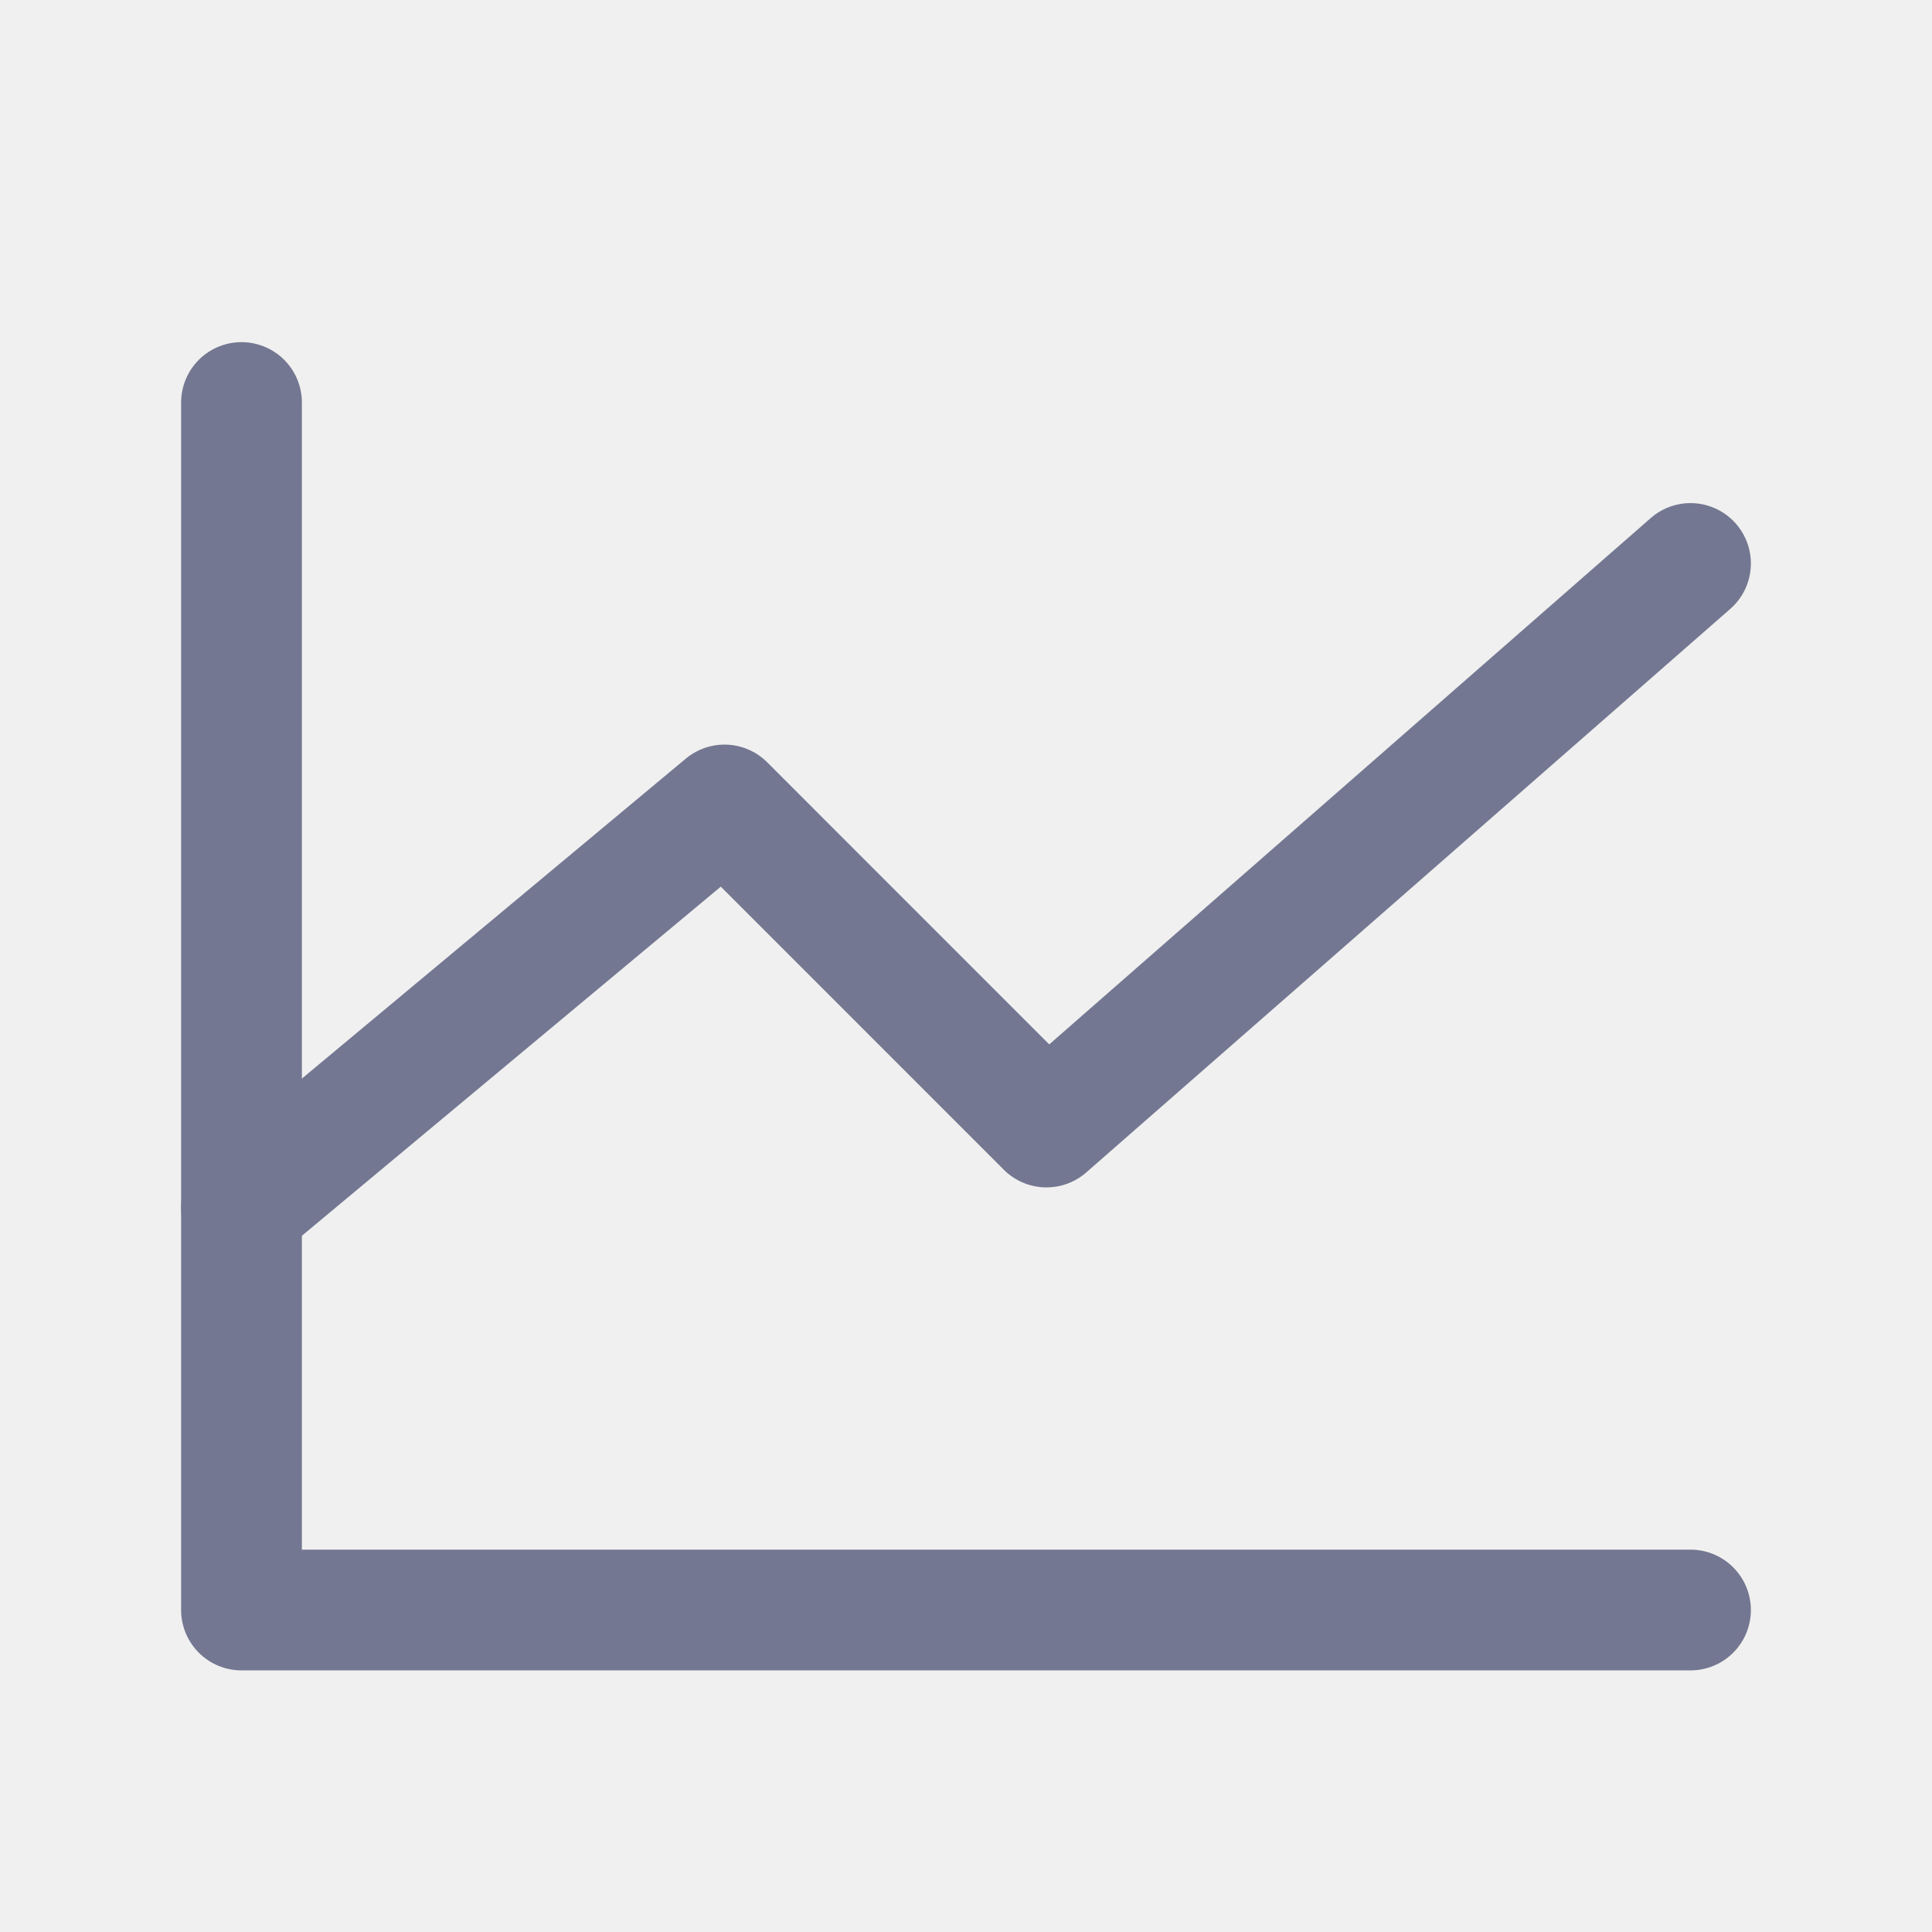
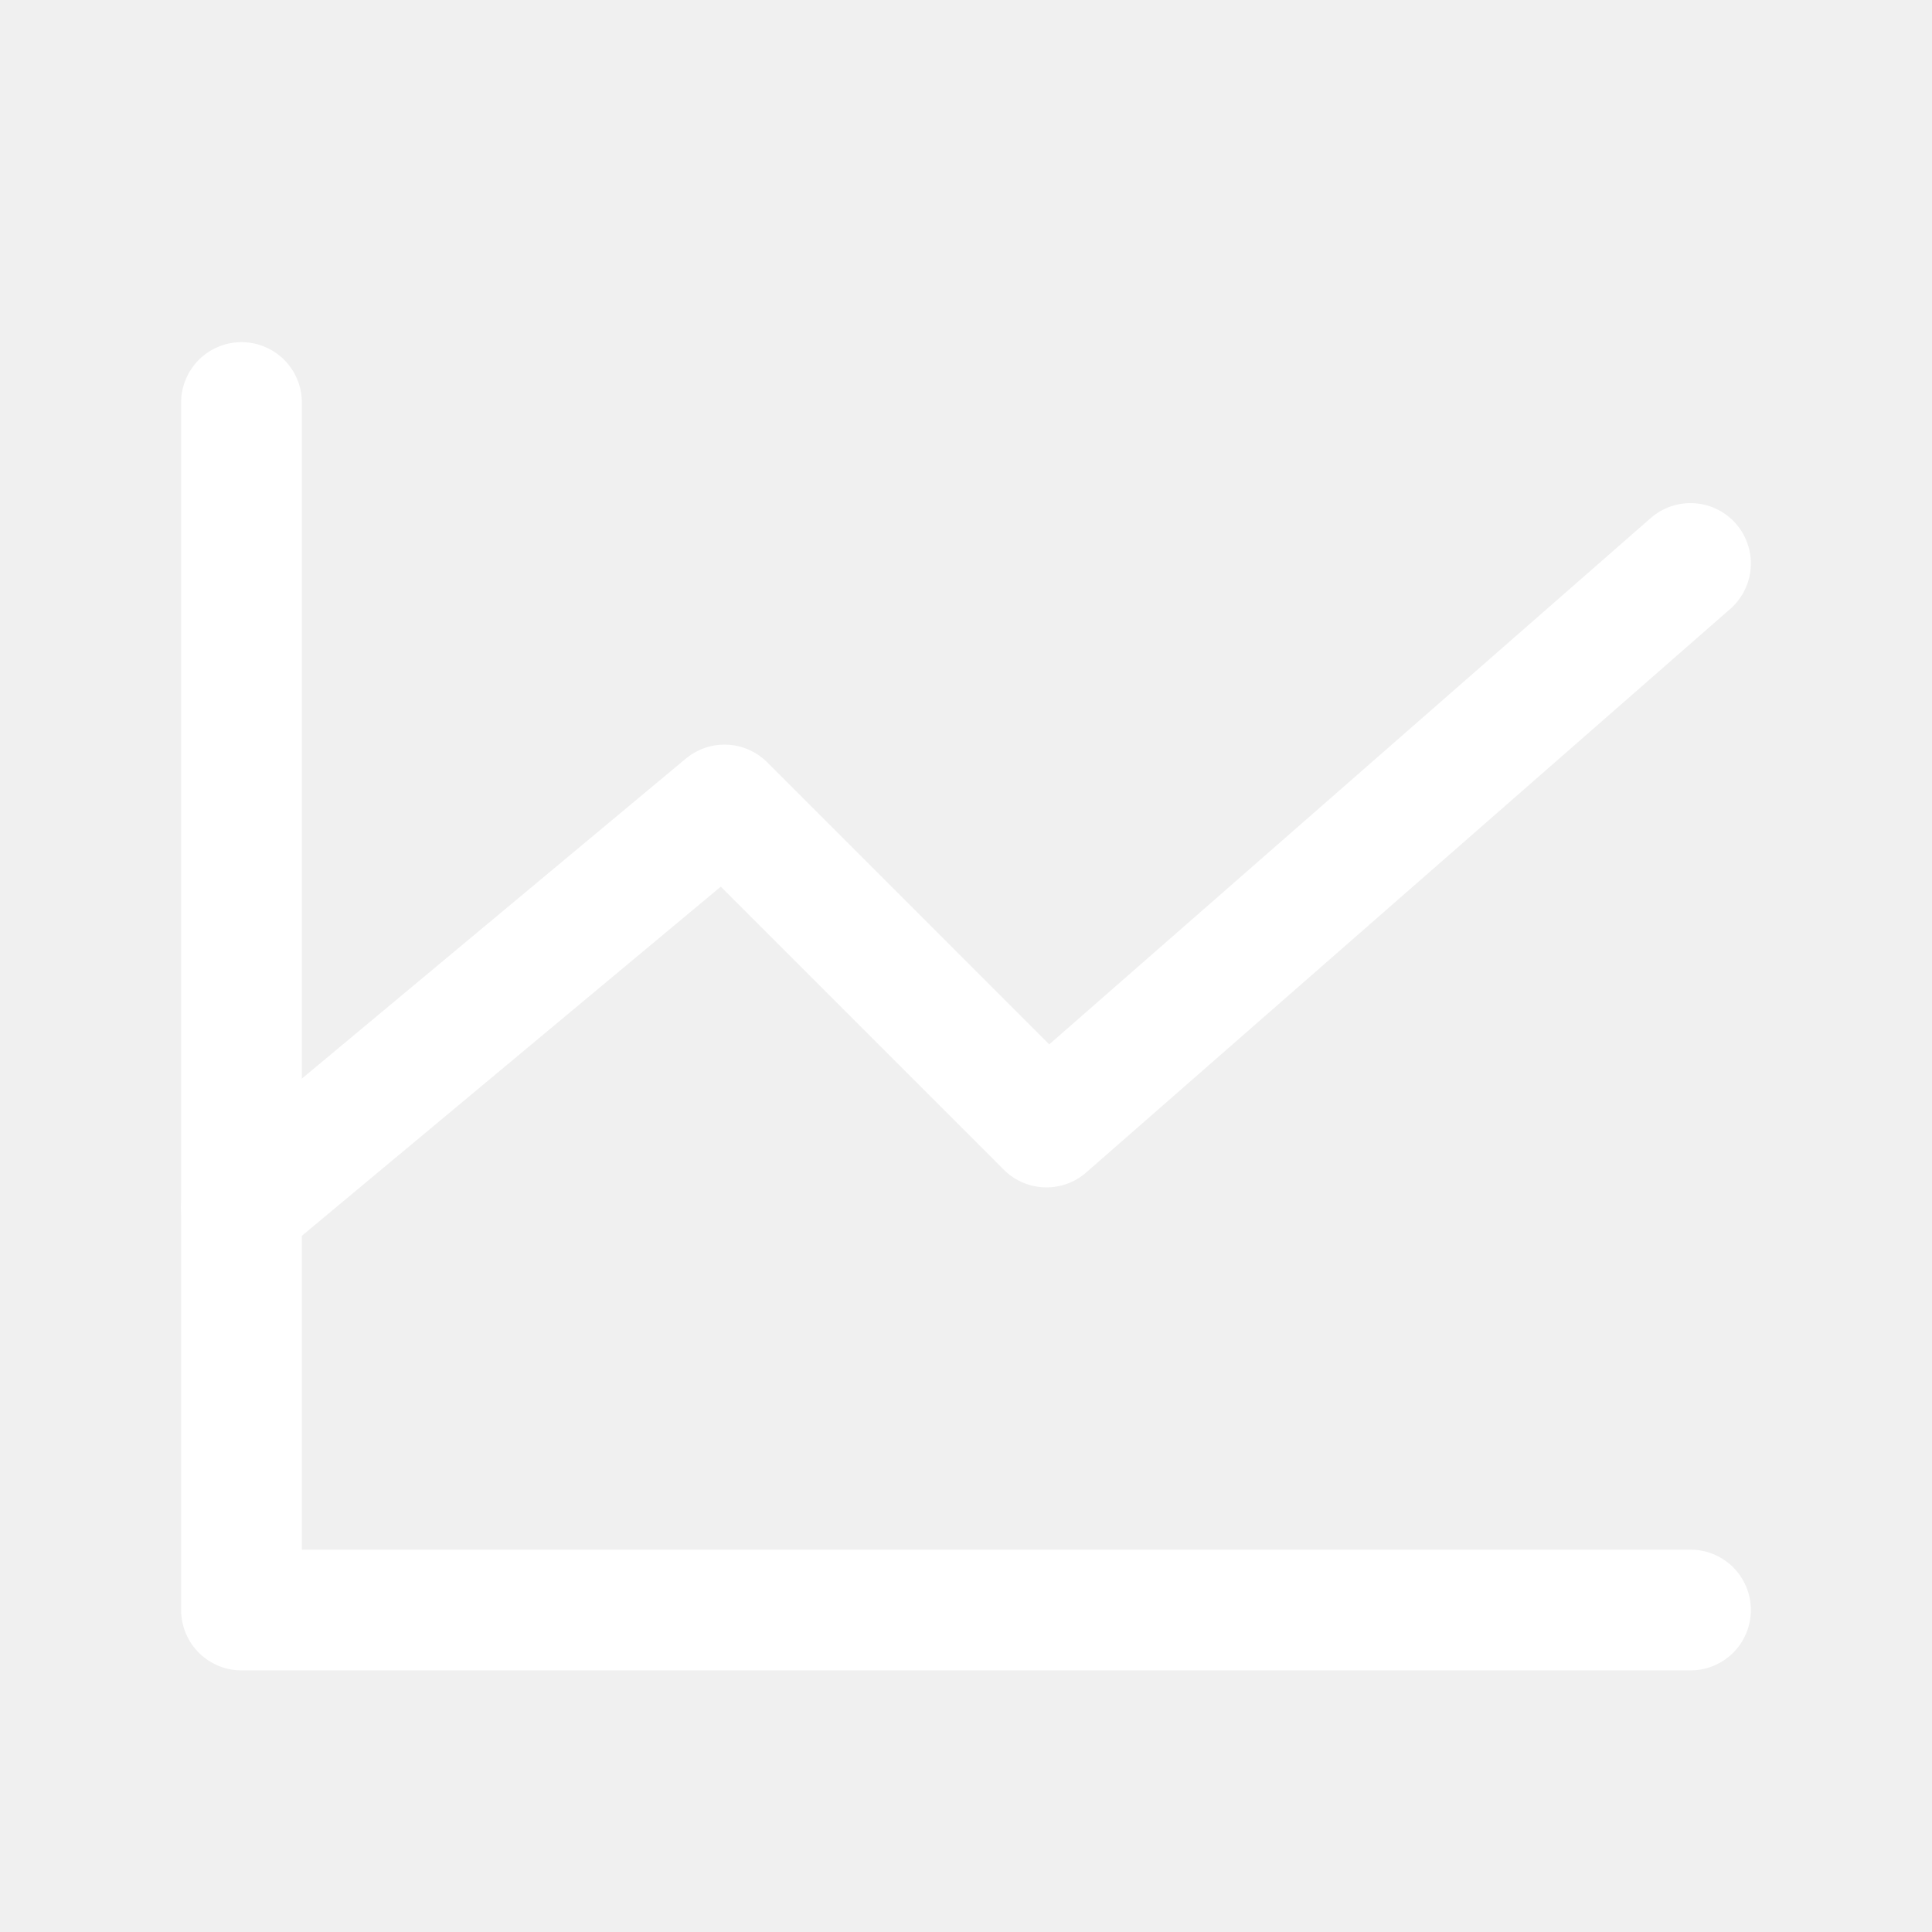
<svg xmlns="http://www.w3.org/2000/svg" width="32" height="32" viewBox="0 0 32 32" fill="none">
-   <path d="M28 26.667H4V6.667" stroke="#737791" stroke-width="2" stroke-linecap="round" stroke-linejoin="round" />
-   <path d="M28 9.333L17.333 18.667L12 13.333L4 20" stroke="#737791" stroke-width="2" stroke-linecap="round" stroke-linejoin="round" />
+   <path d="M28 26.667H4V6.667" stroke="white" stroke-width="2" stroke-linecap="round" stroke-linejoin="round" />
+   <path d="M28 9.333L17.333 18.667L12 13.333L4 20" stroke="white" stroke-width="2" stroke-linecap="round" stroke-linejoin="round" />
</svg>
